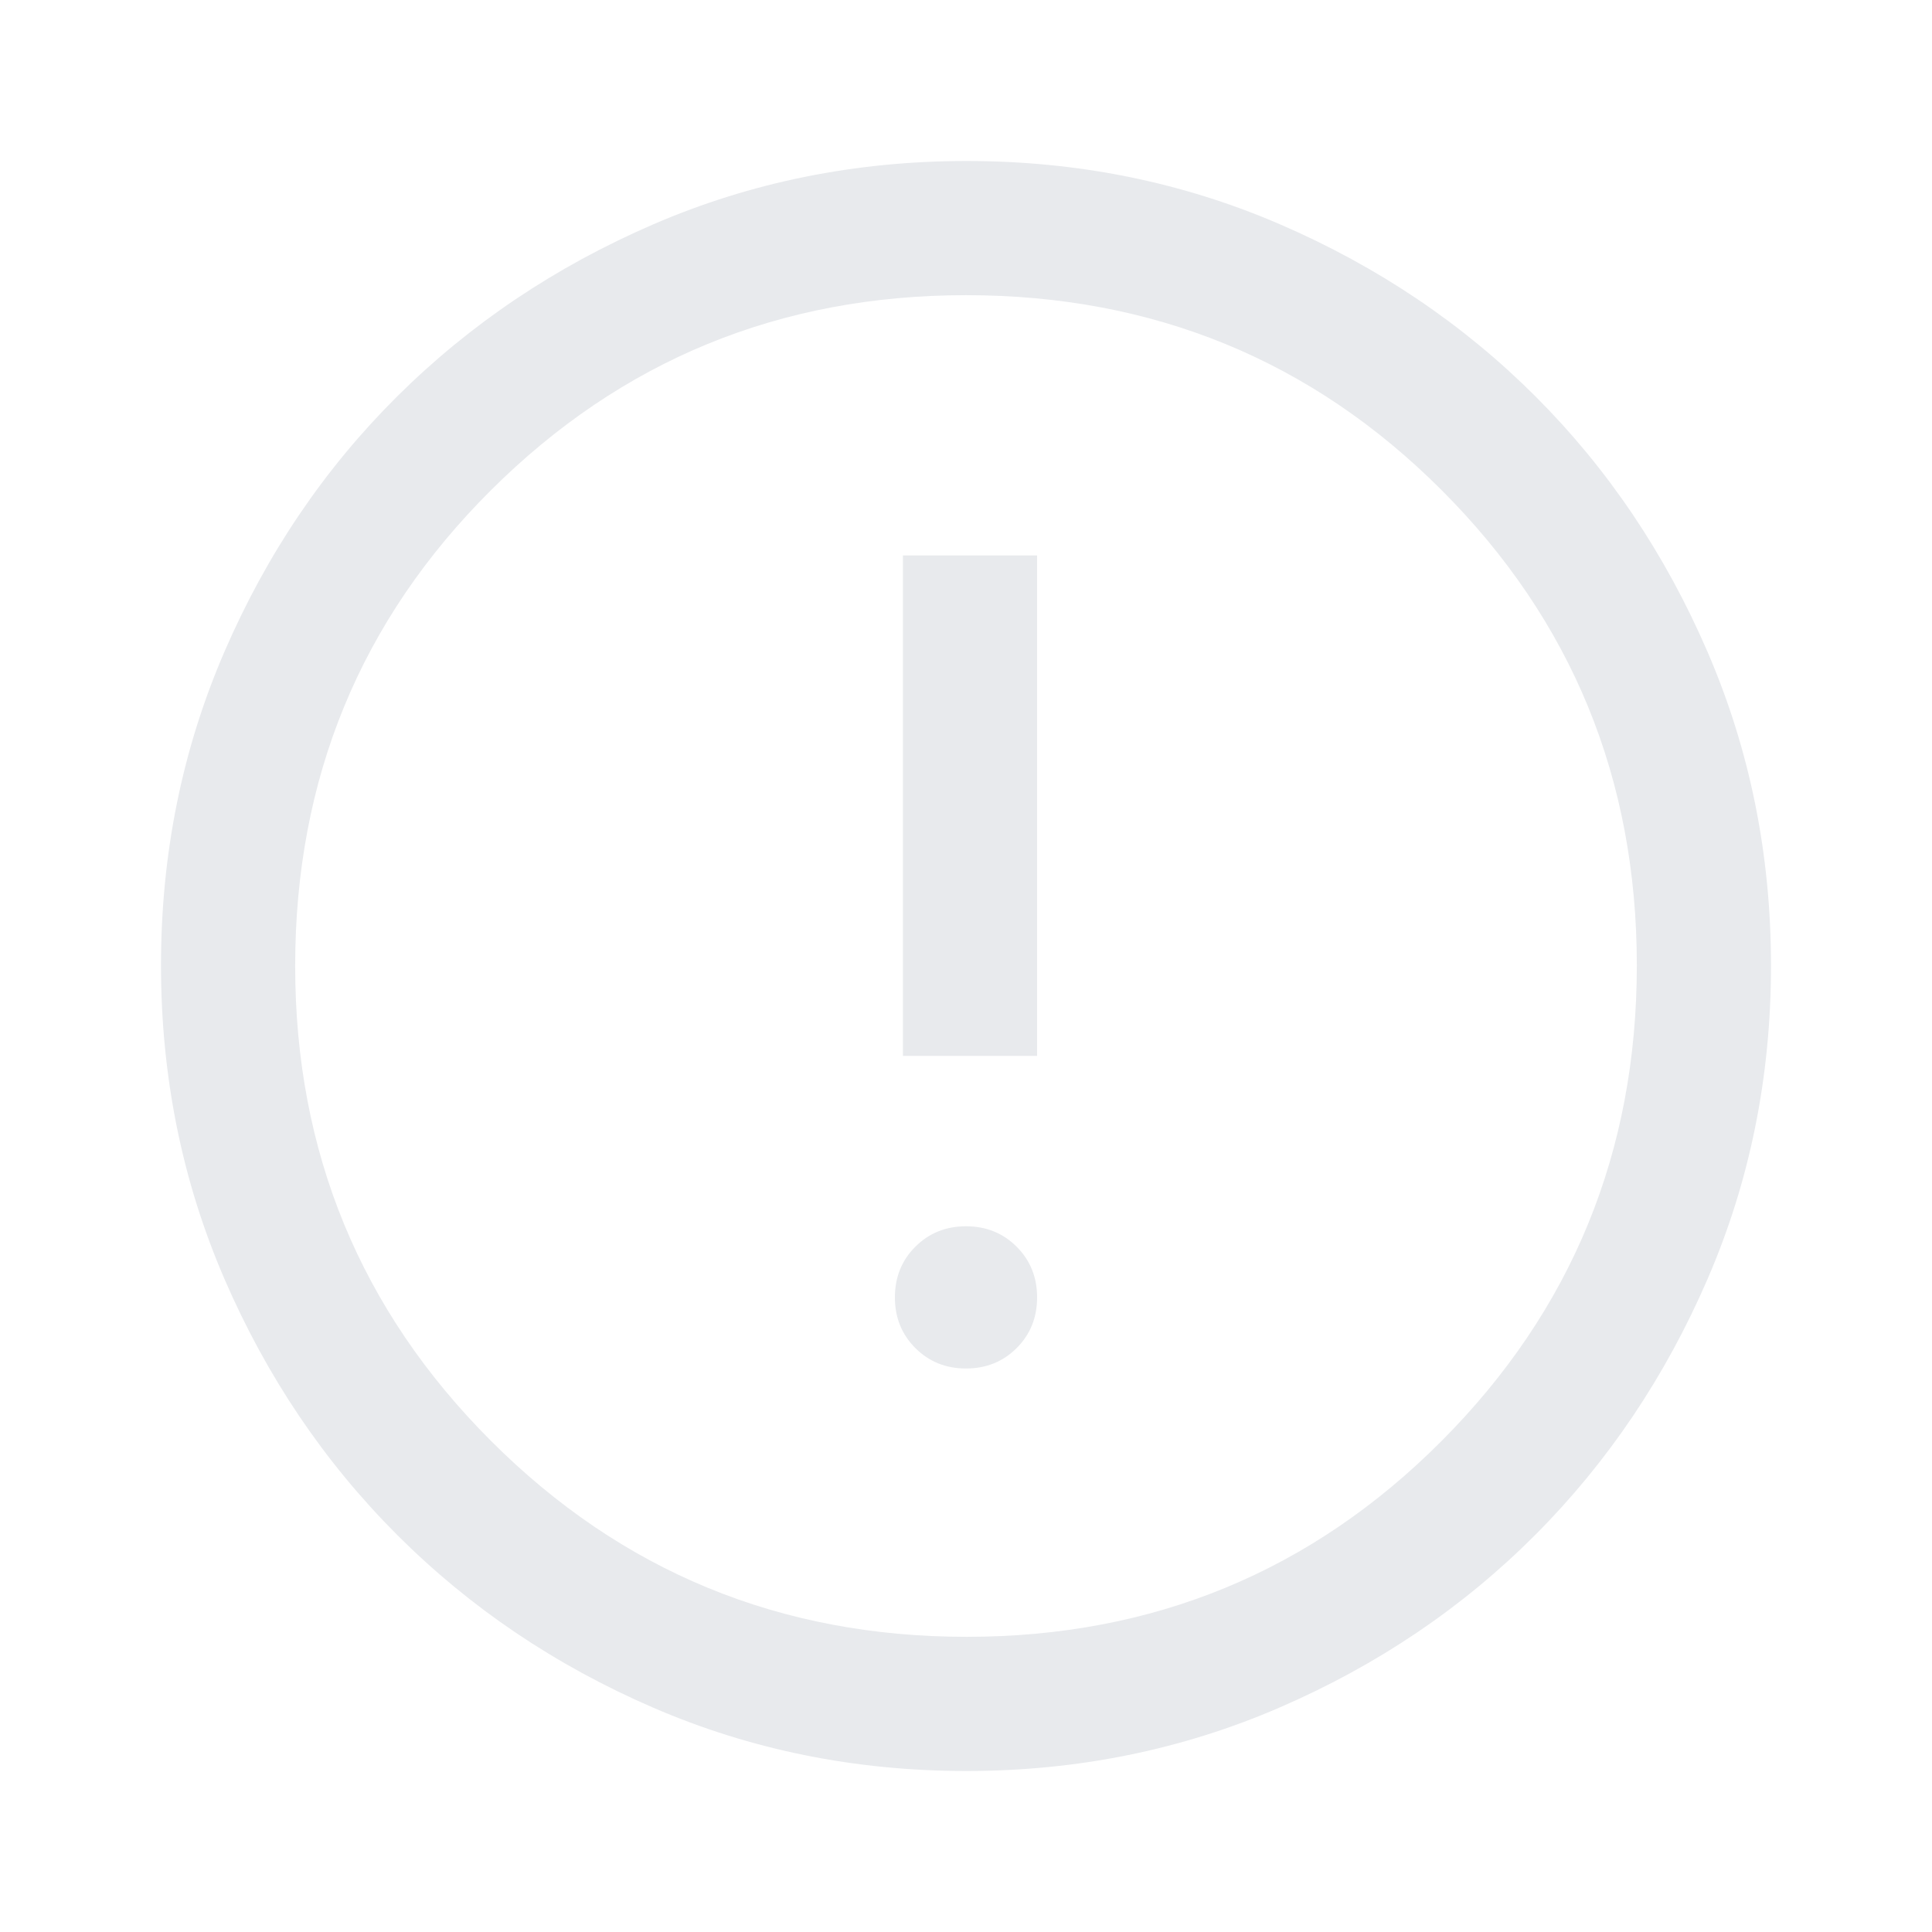
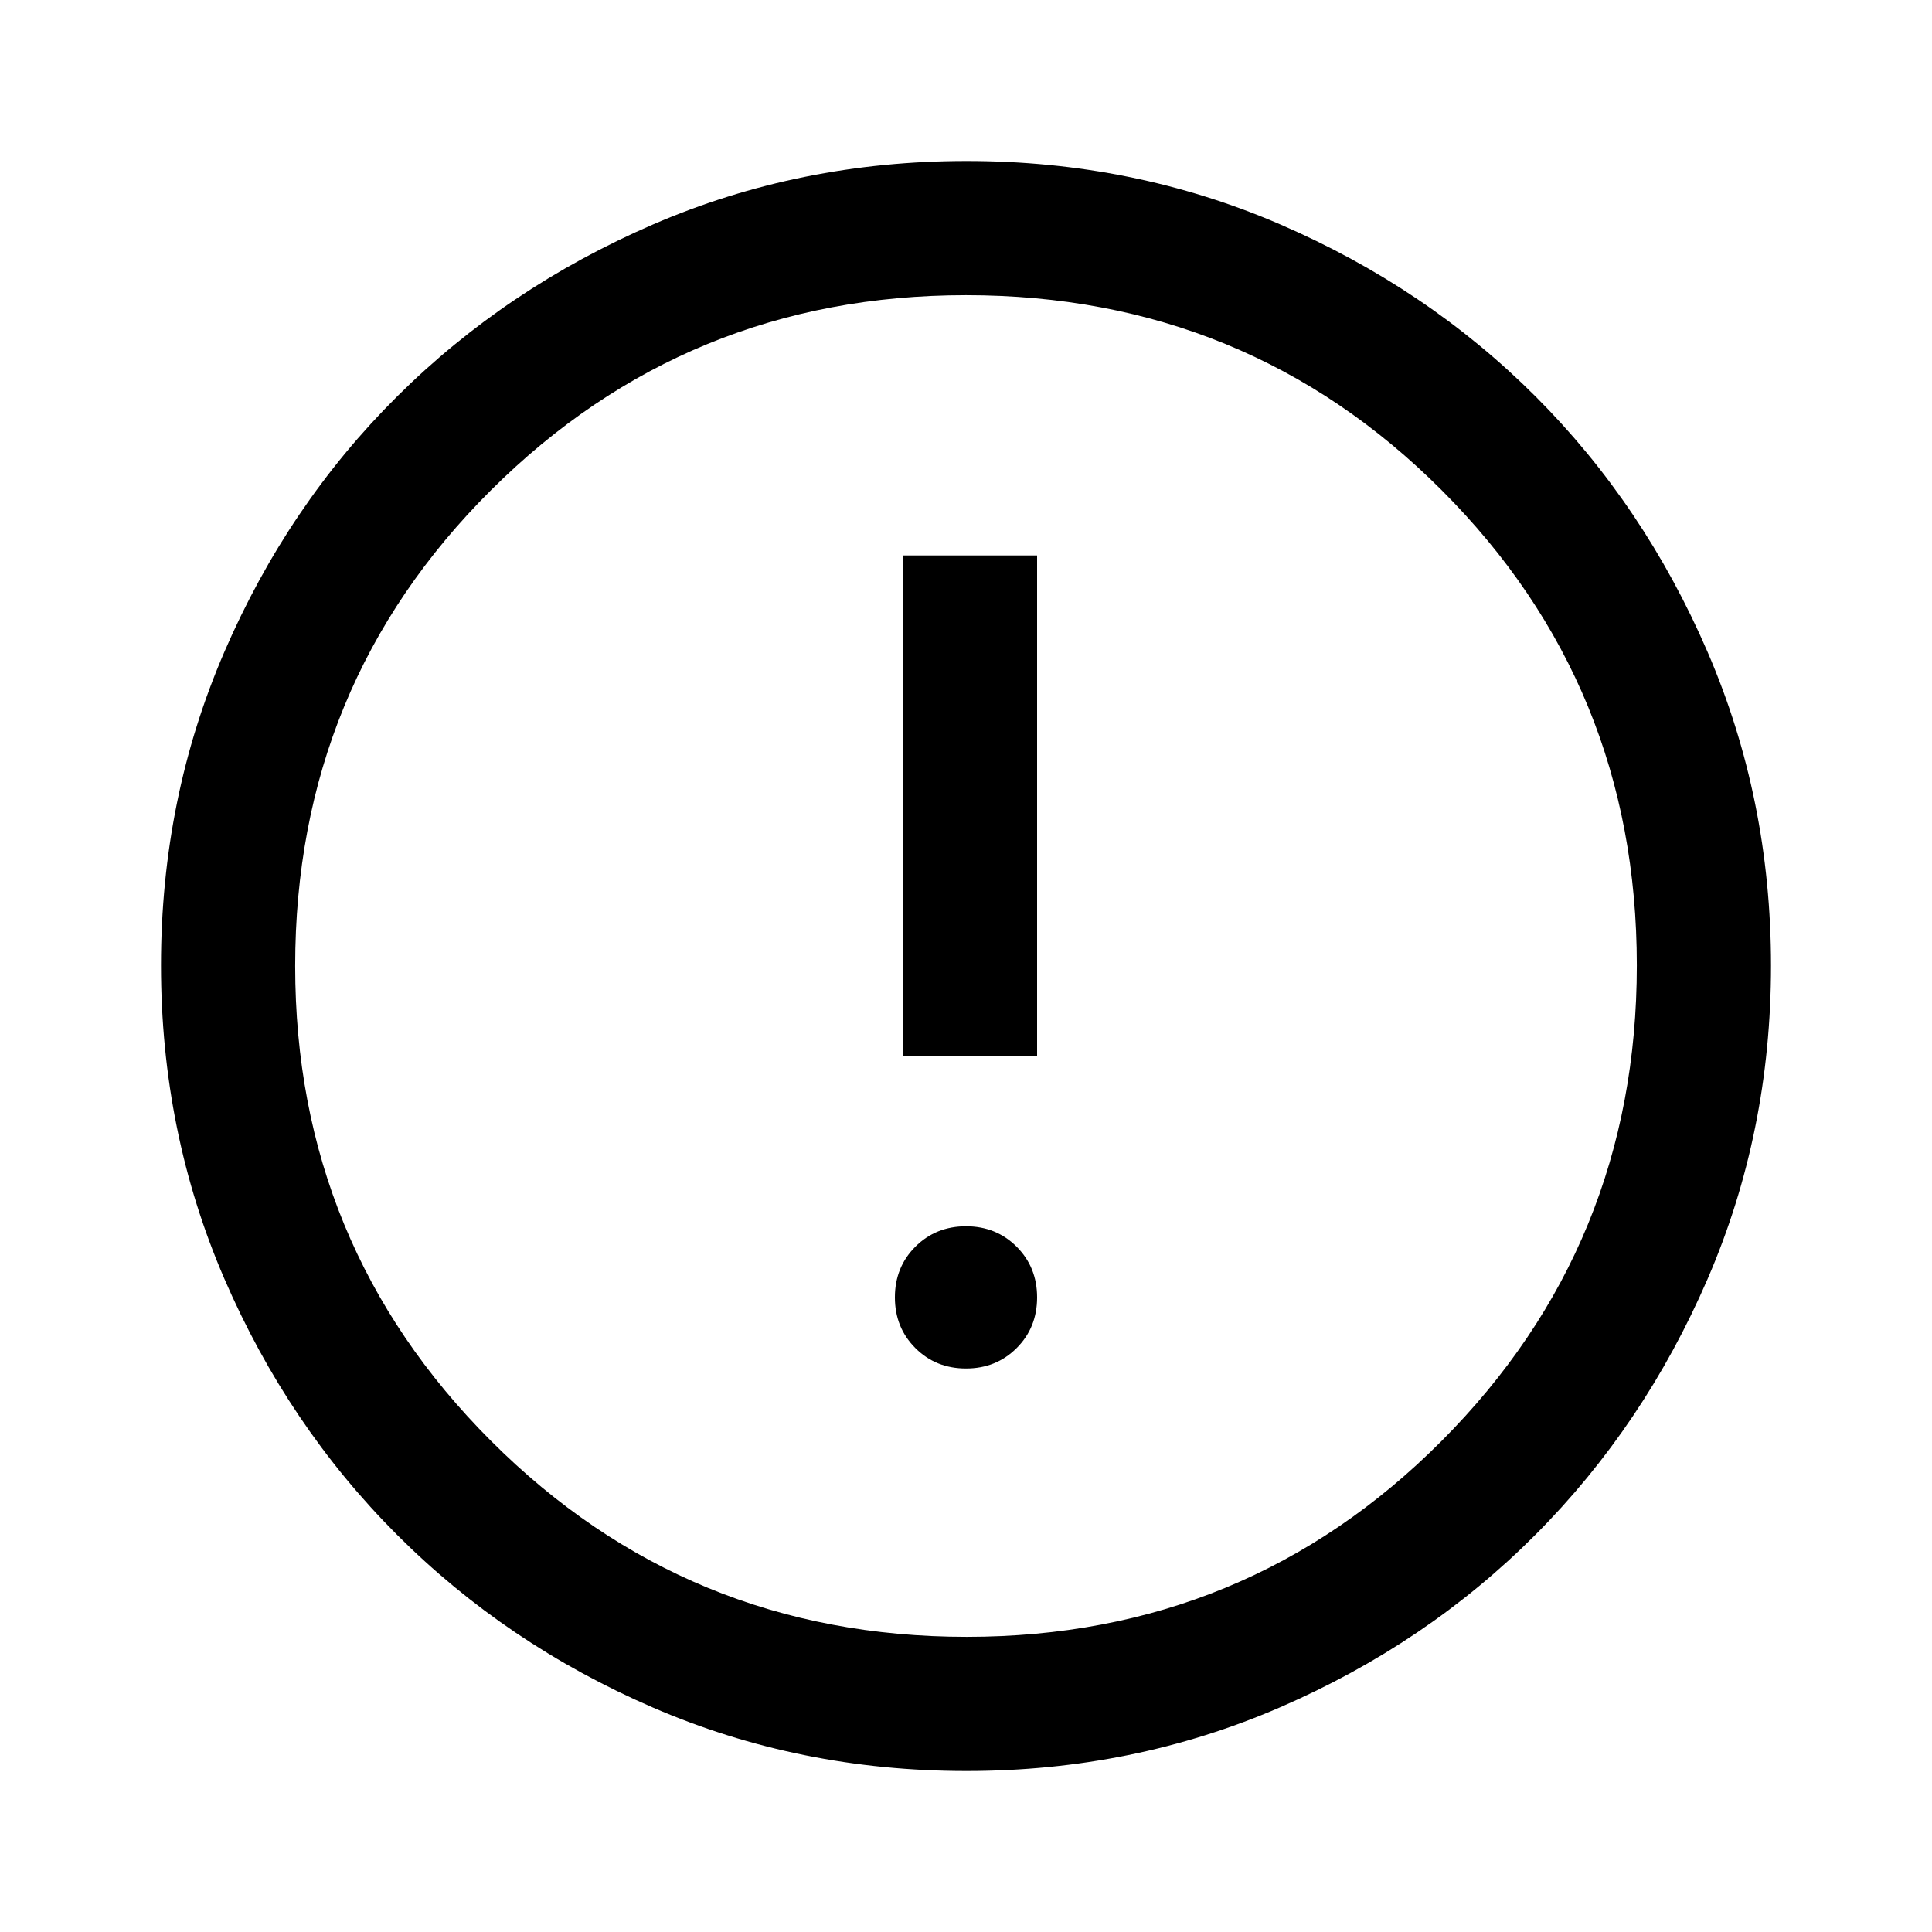
- <svg xmlns="http://www.w3.org/2000/svg" height="40px" viewBox="0 -960 960 960" width="40px" fill="#e8eaed">
+ <svg xmlns="http://www.w3.org/2000/svg" height="40px" viewBox="0 -960 960 960" width="40px">
  <path d="M479.99-280q15.01 0 25.18-10.15 10.16-10.16 10.16-25.17 0-15.01-10.15-25.18-10.16-10.17-25.17-10.17-15.01 0-25.18 10.16-10.16 10.15-10.16 25.17 0 15.01 10.15 25.17Q464.98-280 479.99-280Zm-31.32-155.33h66.66V-684h-66.66v248.67ZM480.18-80q-82.83 0-155.67-31.5-72.84-31.5-127.18-85.83Q143-251.67 111.5-324.56T80-480.33q0-82.88 31.5-155.78Q143-709 197.33-763q54.34-54 127.23-85.5T480.33-880q82.88 0 155.78 31.5Q709-817 763-763t85.5 127Q880-563 880-480.18q0 82.83-31.5 155.67Q817-251.67 763-197.46q-54 54.21-127 85.84Q563-80 480.18-80Zm.15-66.67q139 0 236-97.33t97-236.33q0-139-96.87-236-96.88-97-236.46-97-138.67 0-236 96.87-97.33 96.88-97.33 236.46 0 138.67 97.33 236 97.33 97.33 236.33 97.33ZM480-480Z" />
</svg>
